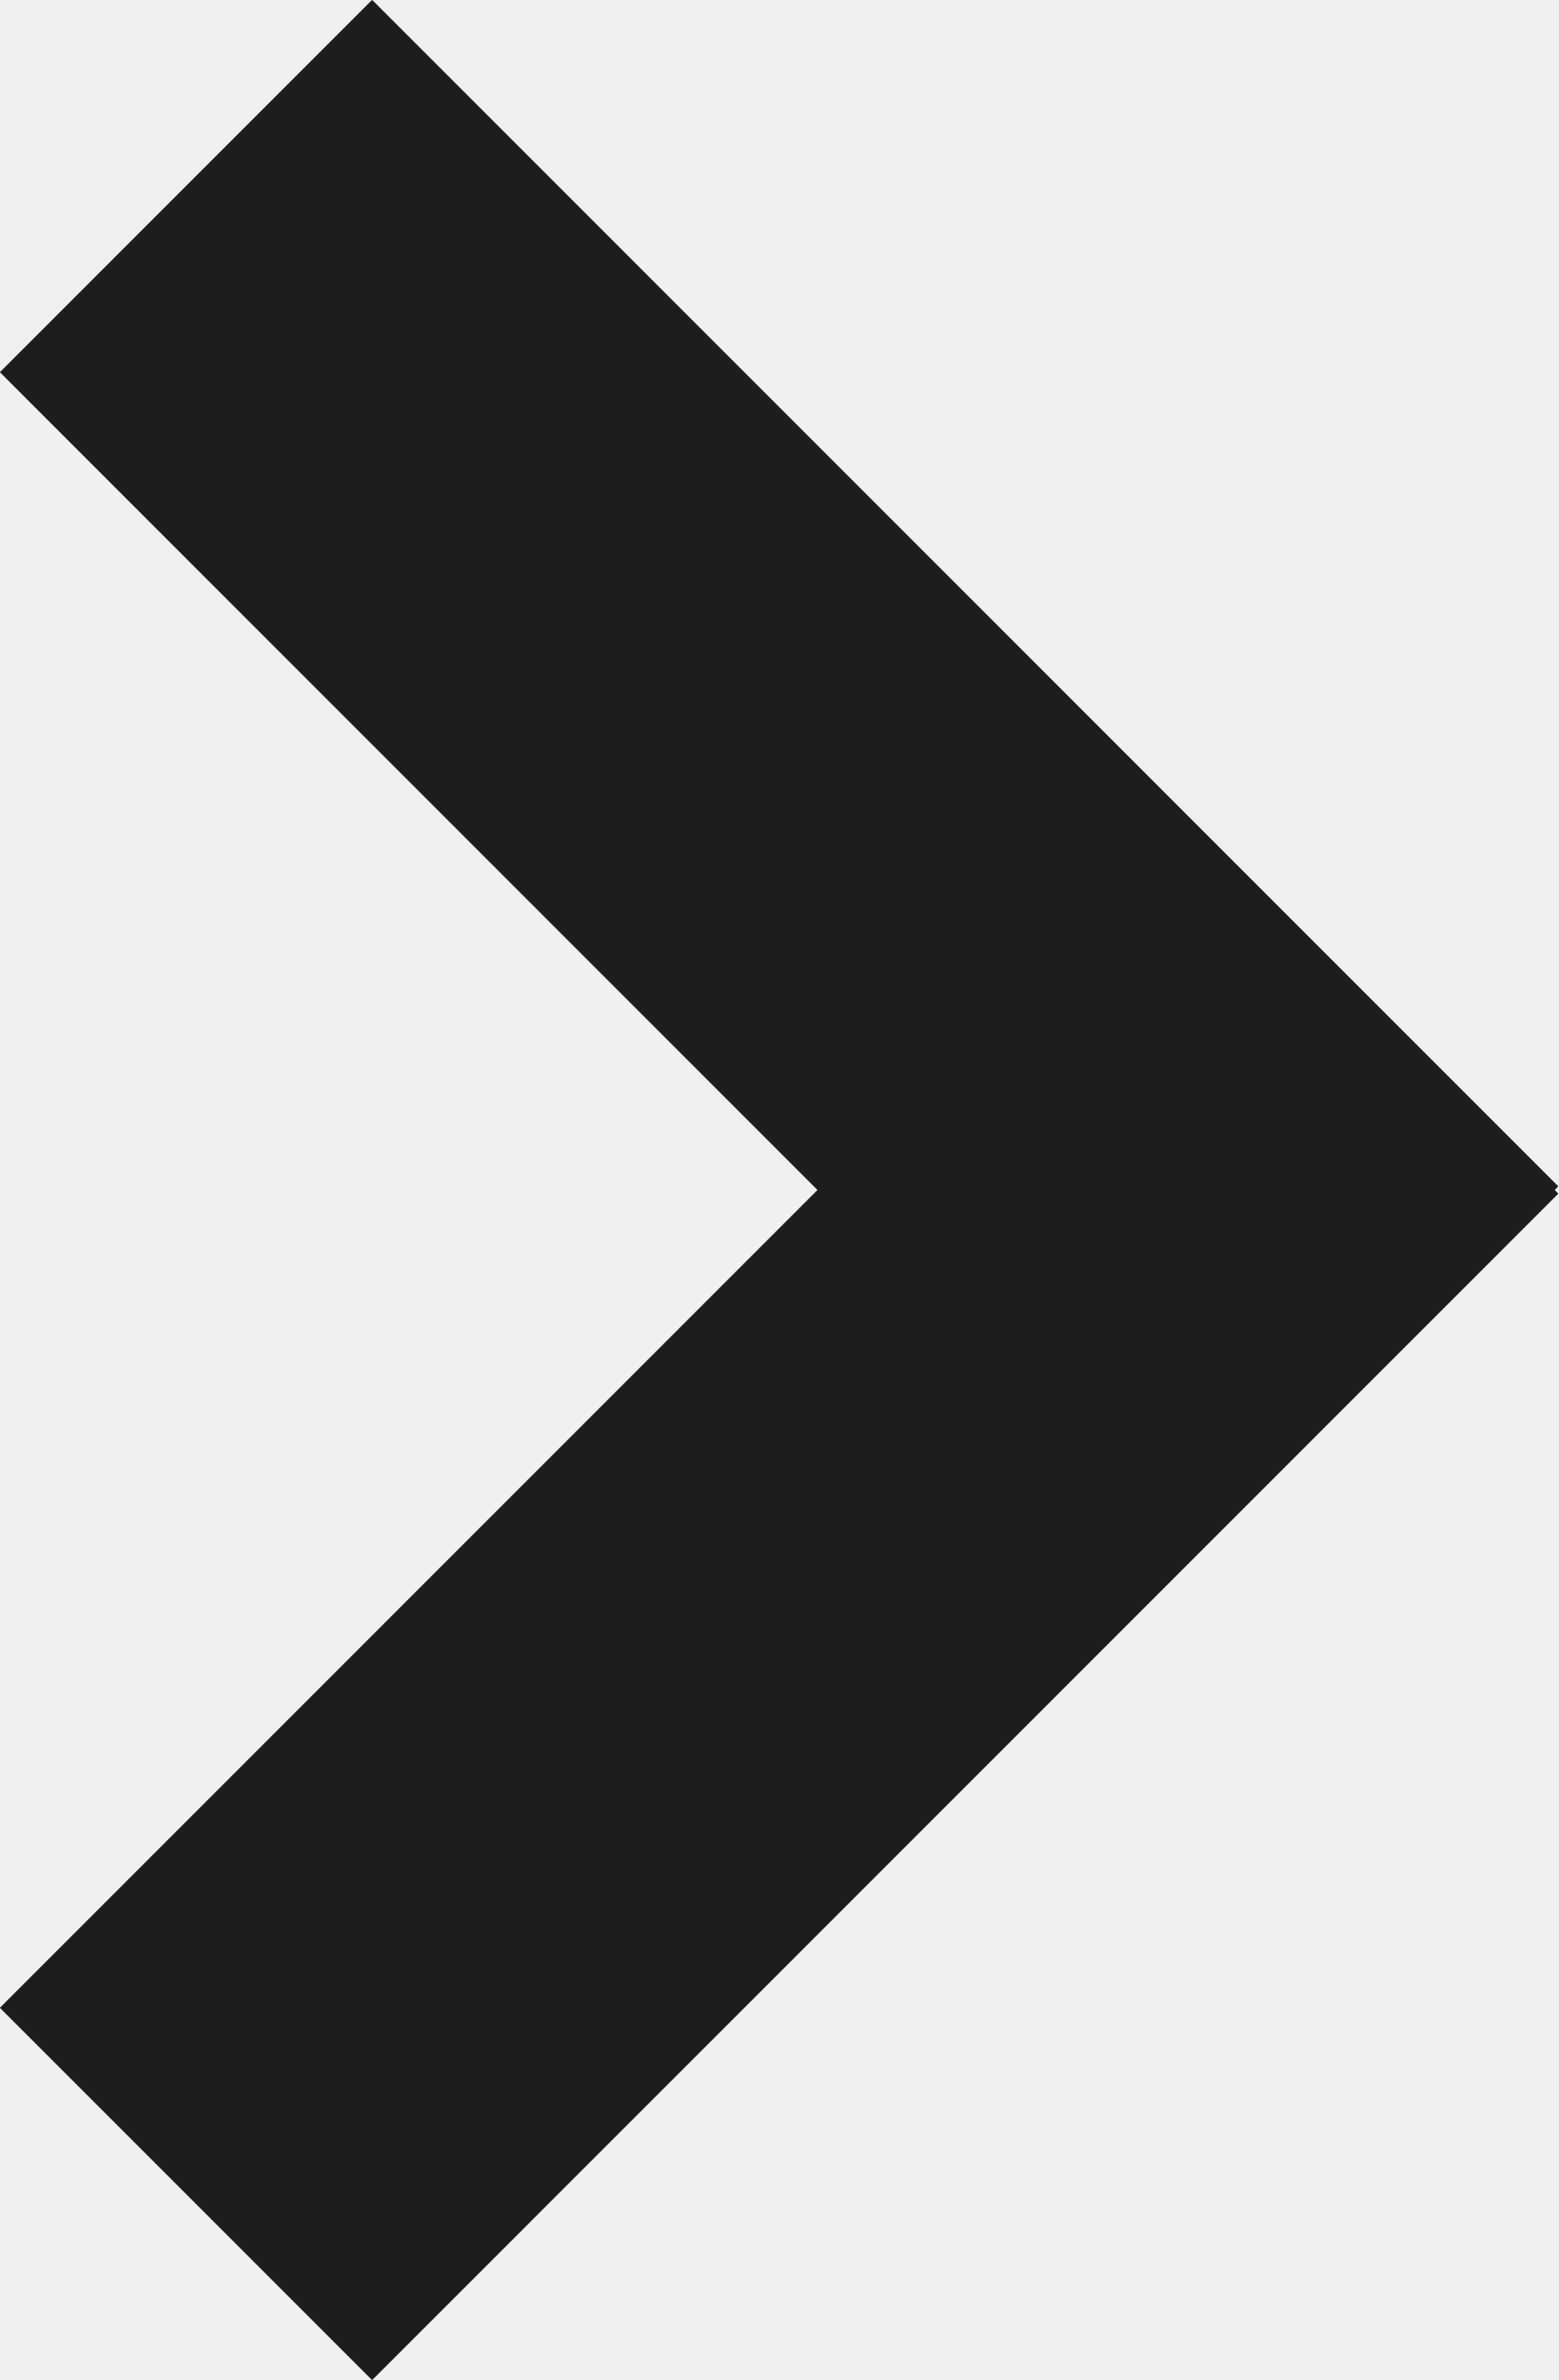
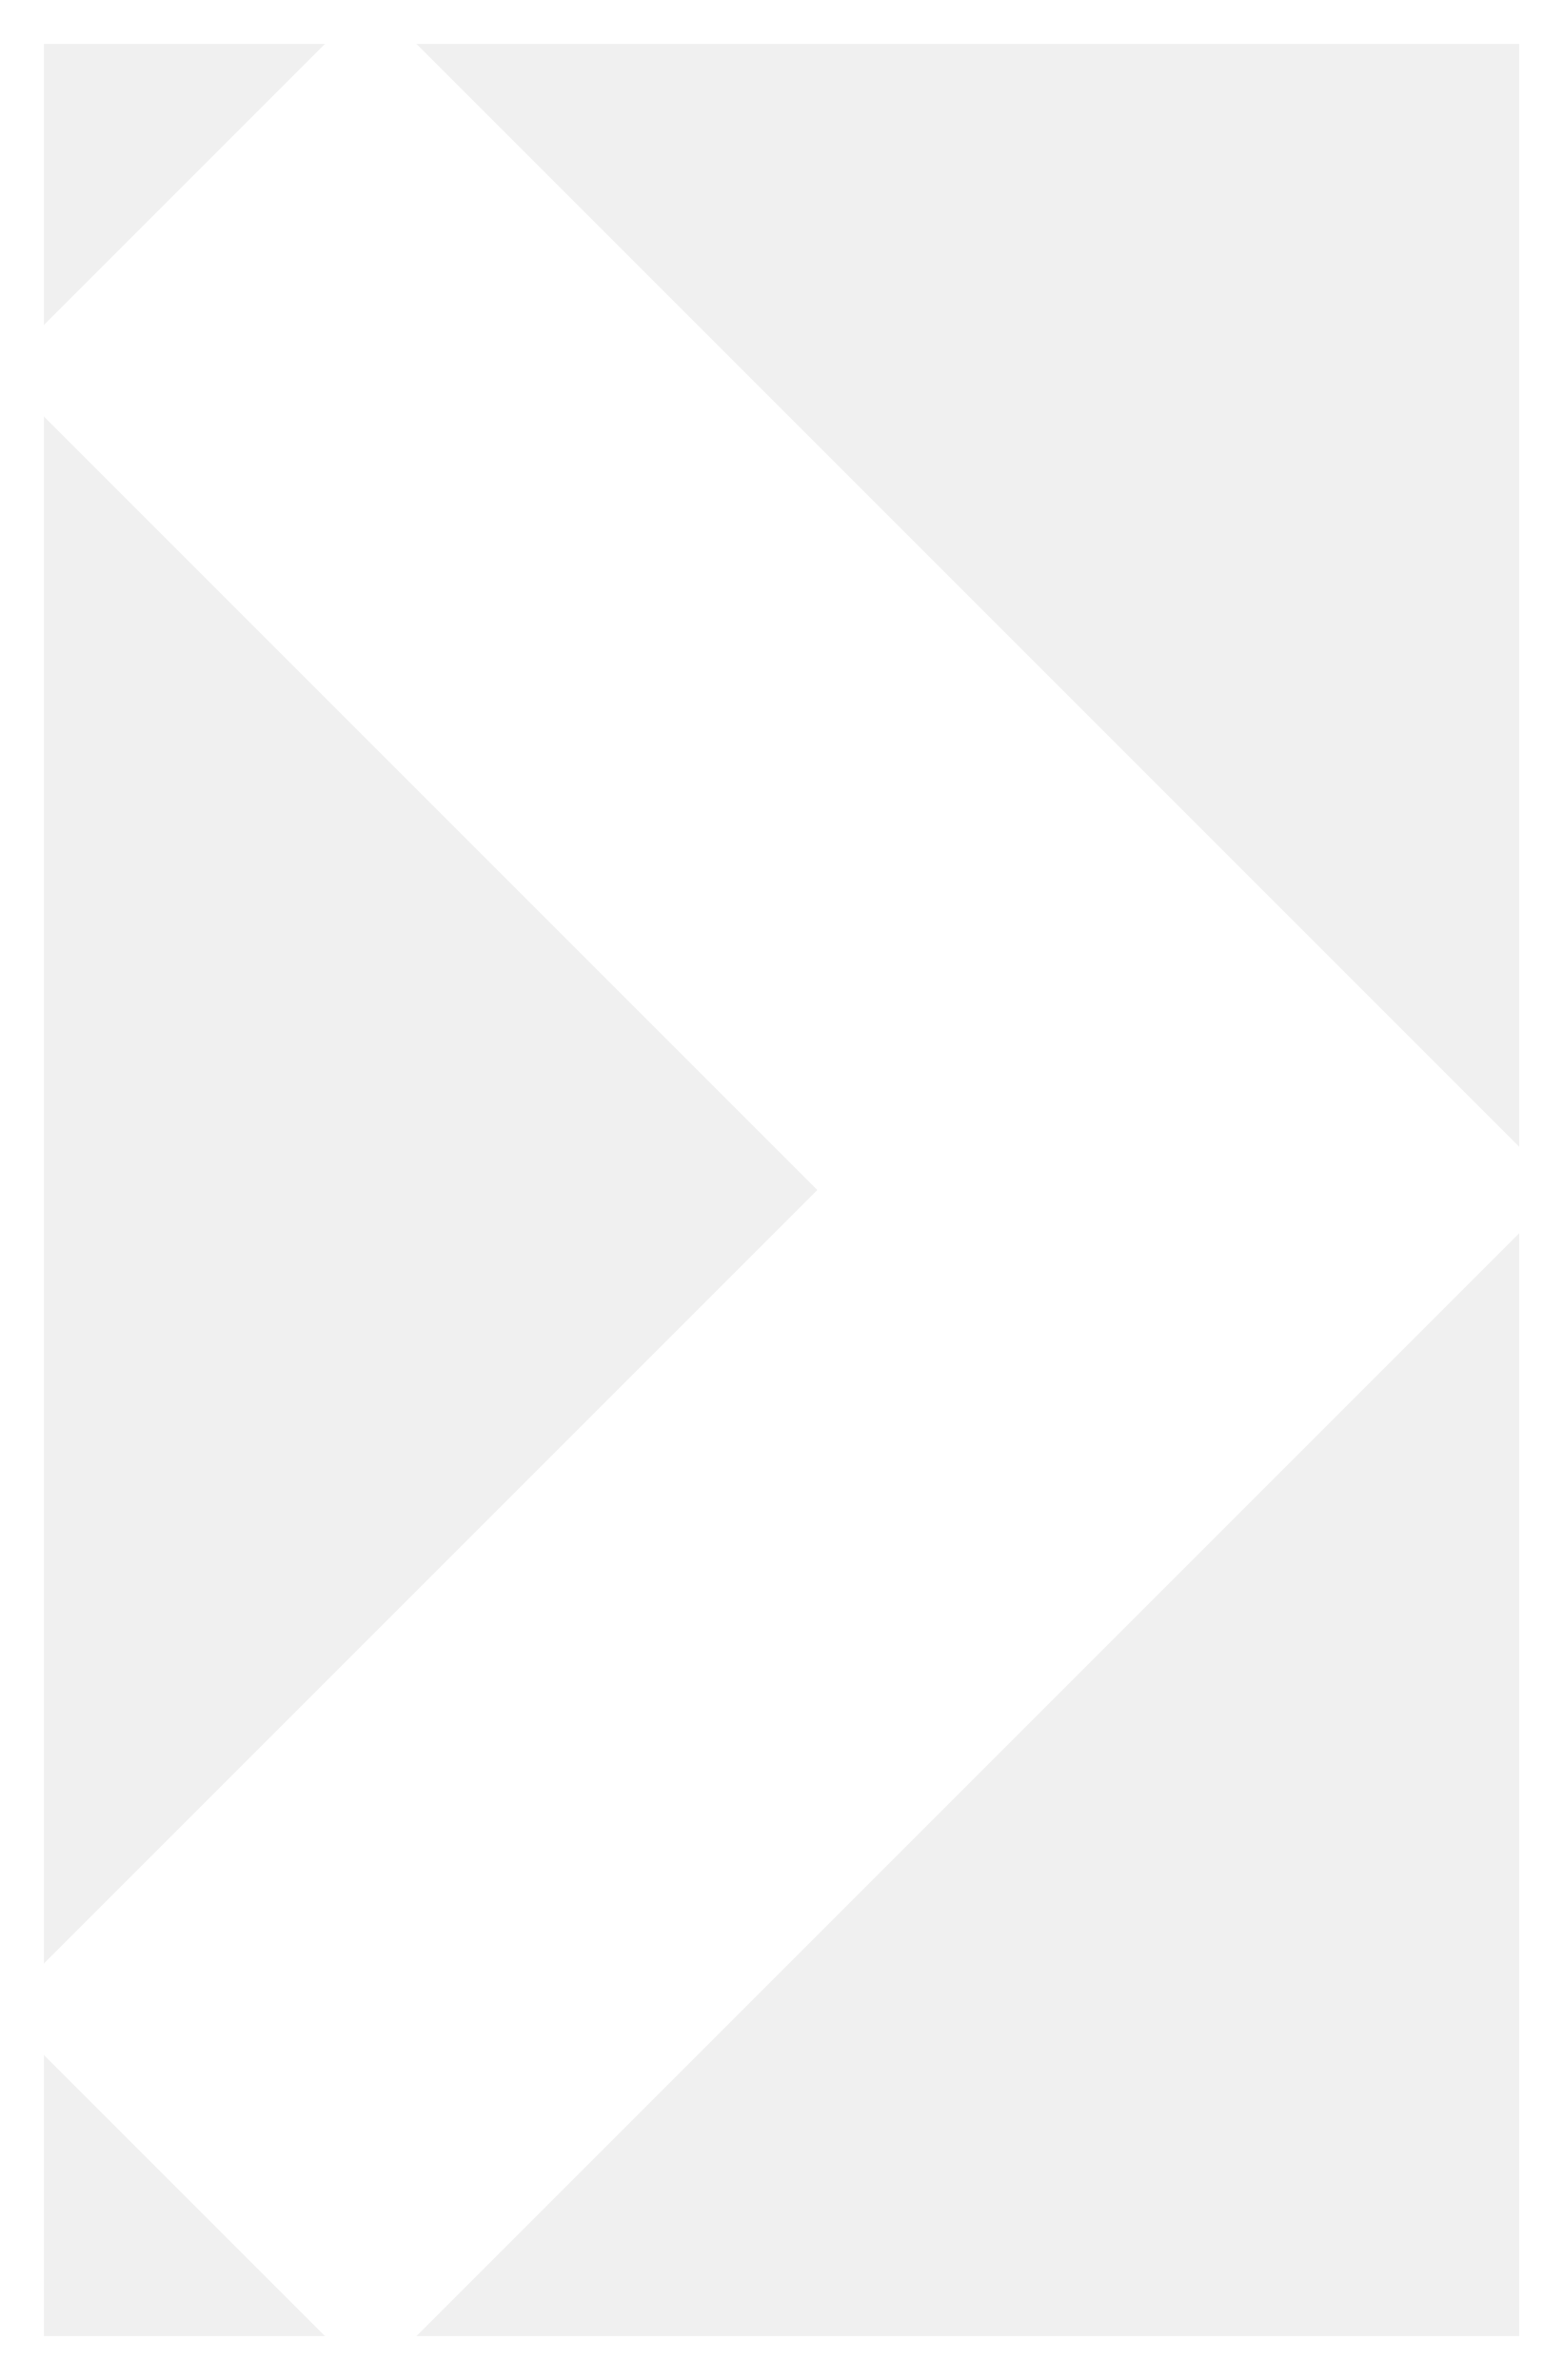
- <svg xmlns="http://www.w3.org/2000/svg" id="Ebene_2" data-name="Ebene 2" viewBox="0 0 17.76 27.12">
+ <svg xmlns="http://www.w3.org/2000/svg" id="Ebene_2" version="1.1" viewBox="0 0 17.8 27.1">
  <defs>
    <style>
-       .cls-1, .cls-2 {
-         fill: none;
+       .st0 {
+         stroke-miterlimit: 10;
      }

-       .cls-2 {
-         stroke: #1d1d1b;
+       .st0, .st1 {
+         fill: none;
+         stroke: #fff;
+       }
+ 
+       .st1 {
        stroke-width: 6px;
      }

-       .cls-3 {
+       .st2 {
        clip-path: url(#clippath);
      }
    </style>
    <clipPath id="clippath">
-       <rect class="cls-1" width="17.76" height="27.12" />
+       <rect class="st0" y="0" width="17.8" height="27.1" />
    </clipPath>
  </defs>
-   <g id="Ebene_1-2" data-name="Ebene 1">
-     <g class="cls-3">
-       <line class="cls-2" x1="15.64" y1="15.64" x2="2.12" y2="2.12" />
-       <line class="cls-2" x1="2.12" y1="25" x2="15.64" y2="11.48" />
+   <g id="Ebene_1-2">
+     <g>
+       <g class="st2">
+         <g>
+           <line class="st1" x1="15.6" y1="15.6" x2="2.1" y2="2.1" />
+           <line class="st1" x1="2.1" y1="25" x2="15.6" y2="11.5" />
+         </g>
+       </g>
+       <rect class="st0" y="0" width="17.8" height="27.1" />
    </g>
  </g>
</svg>
